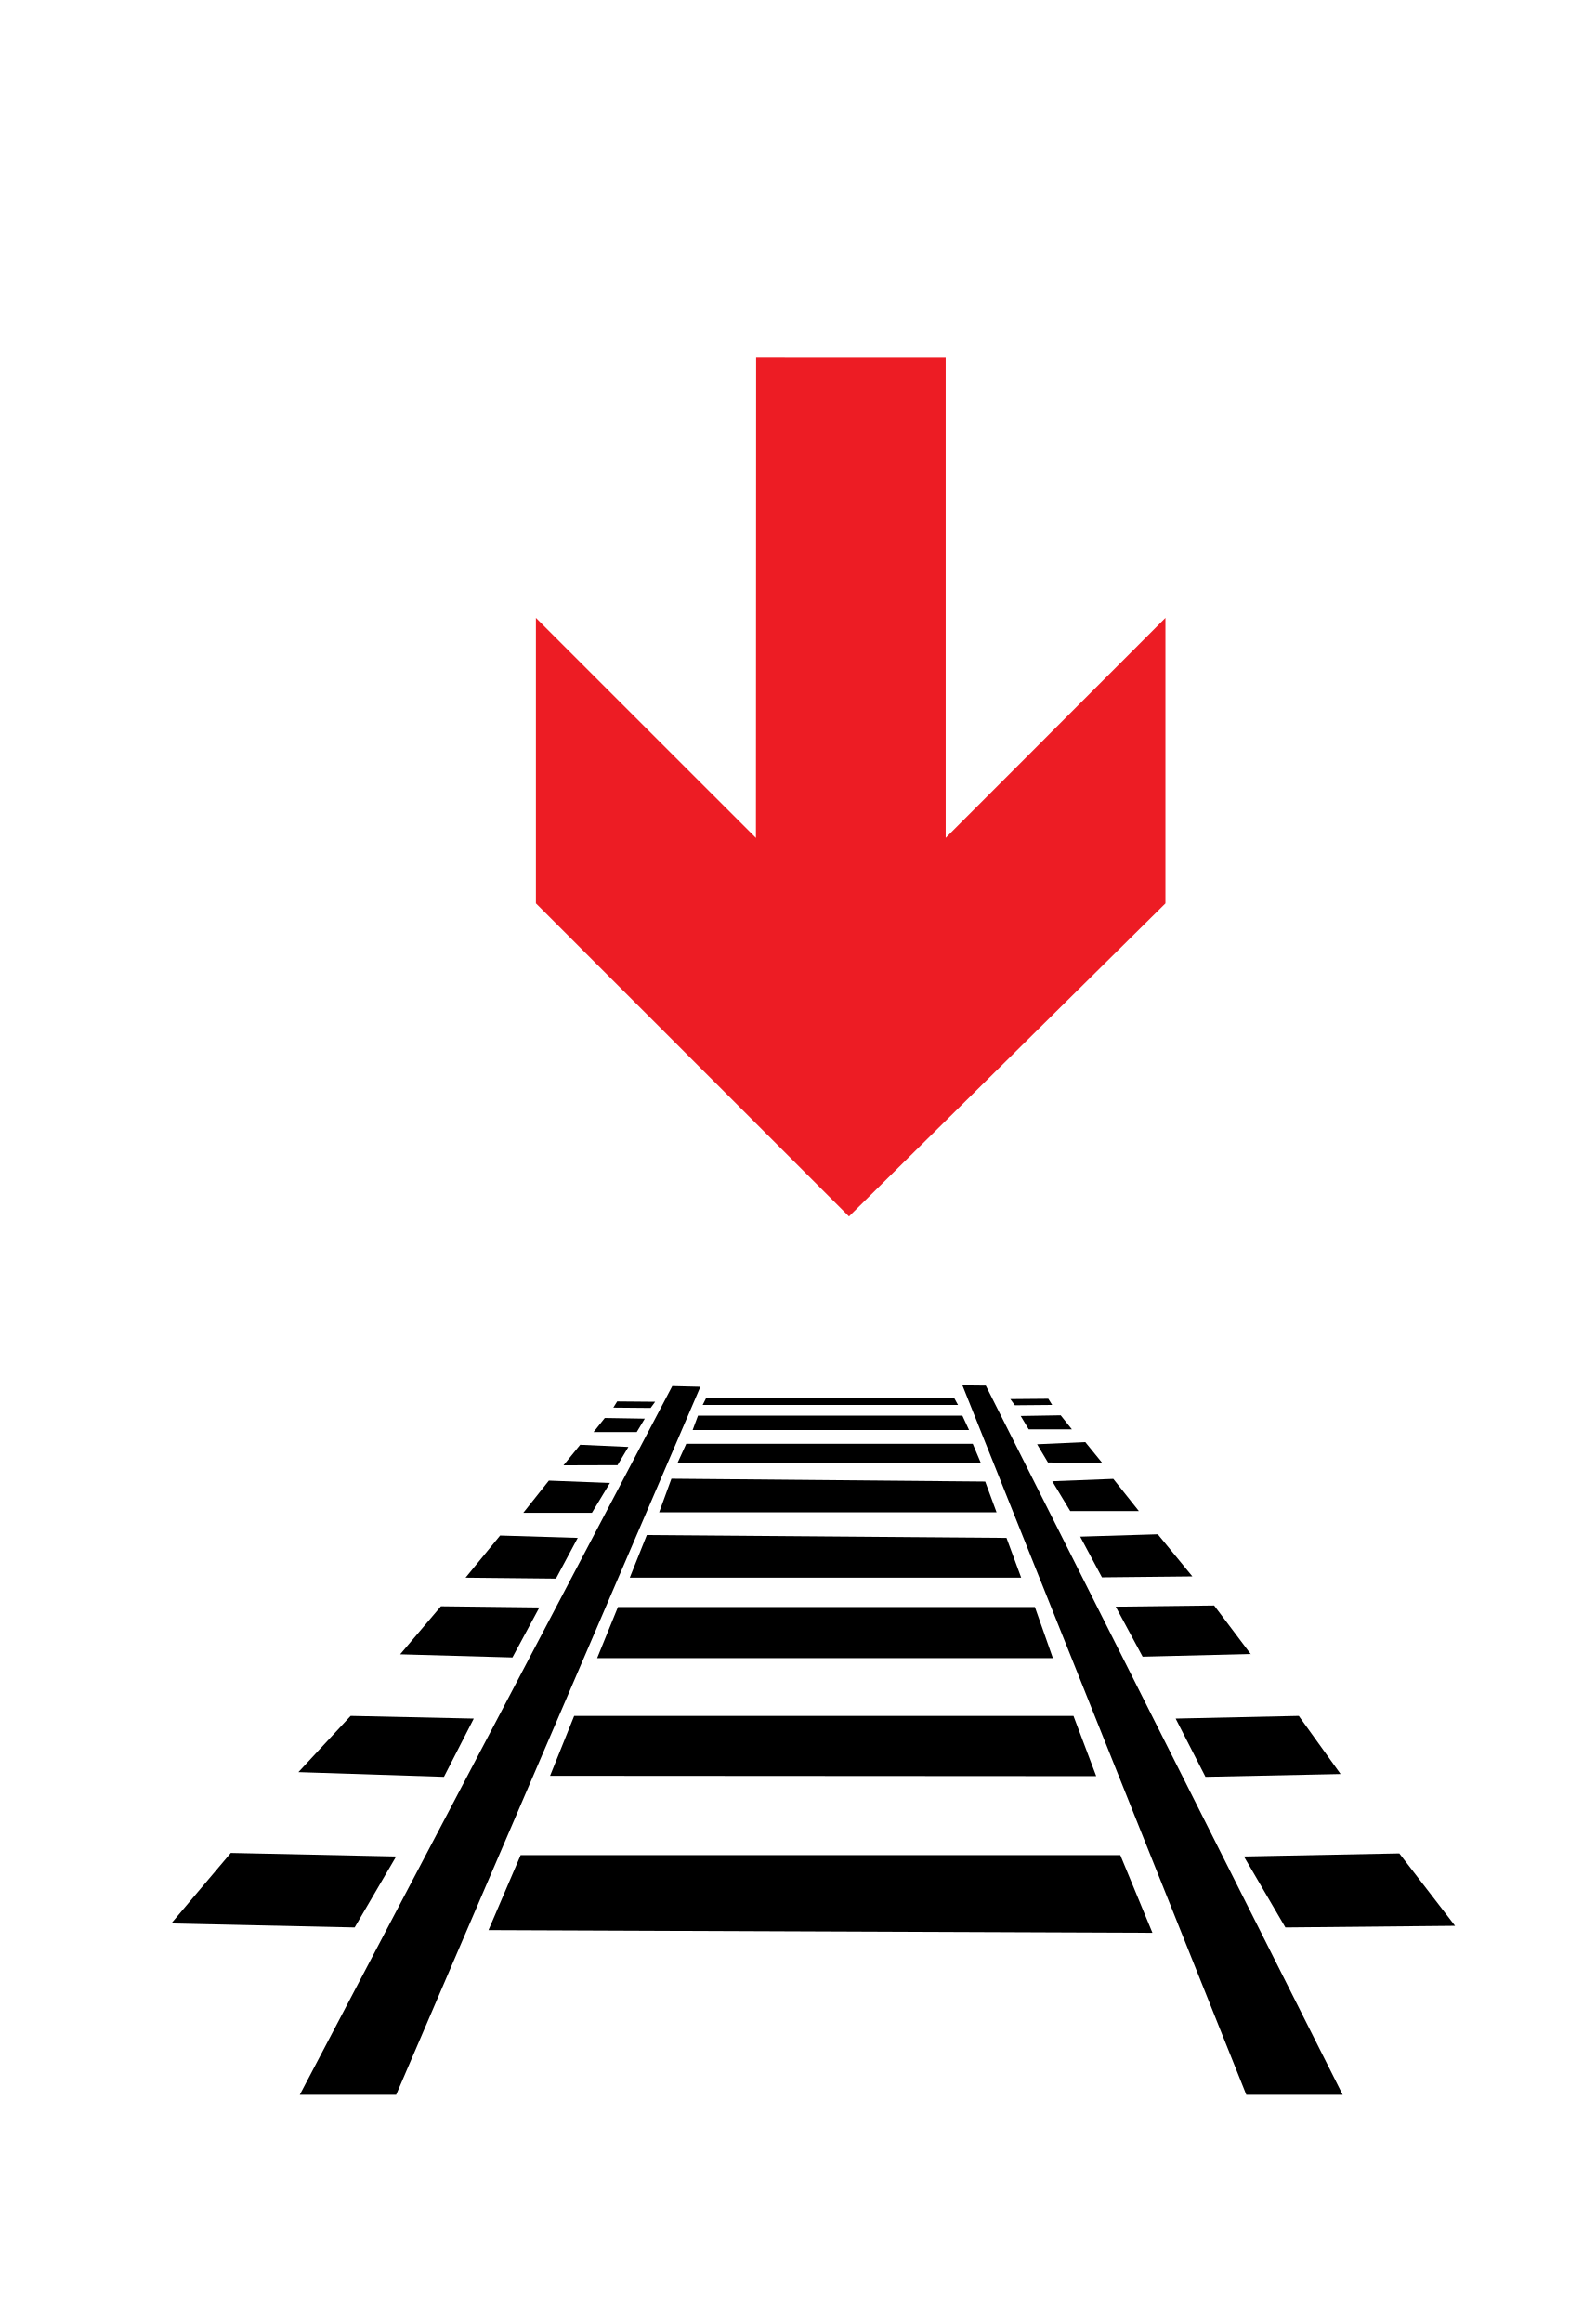
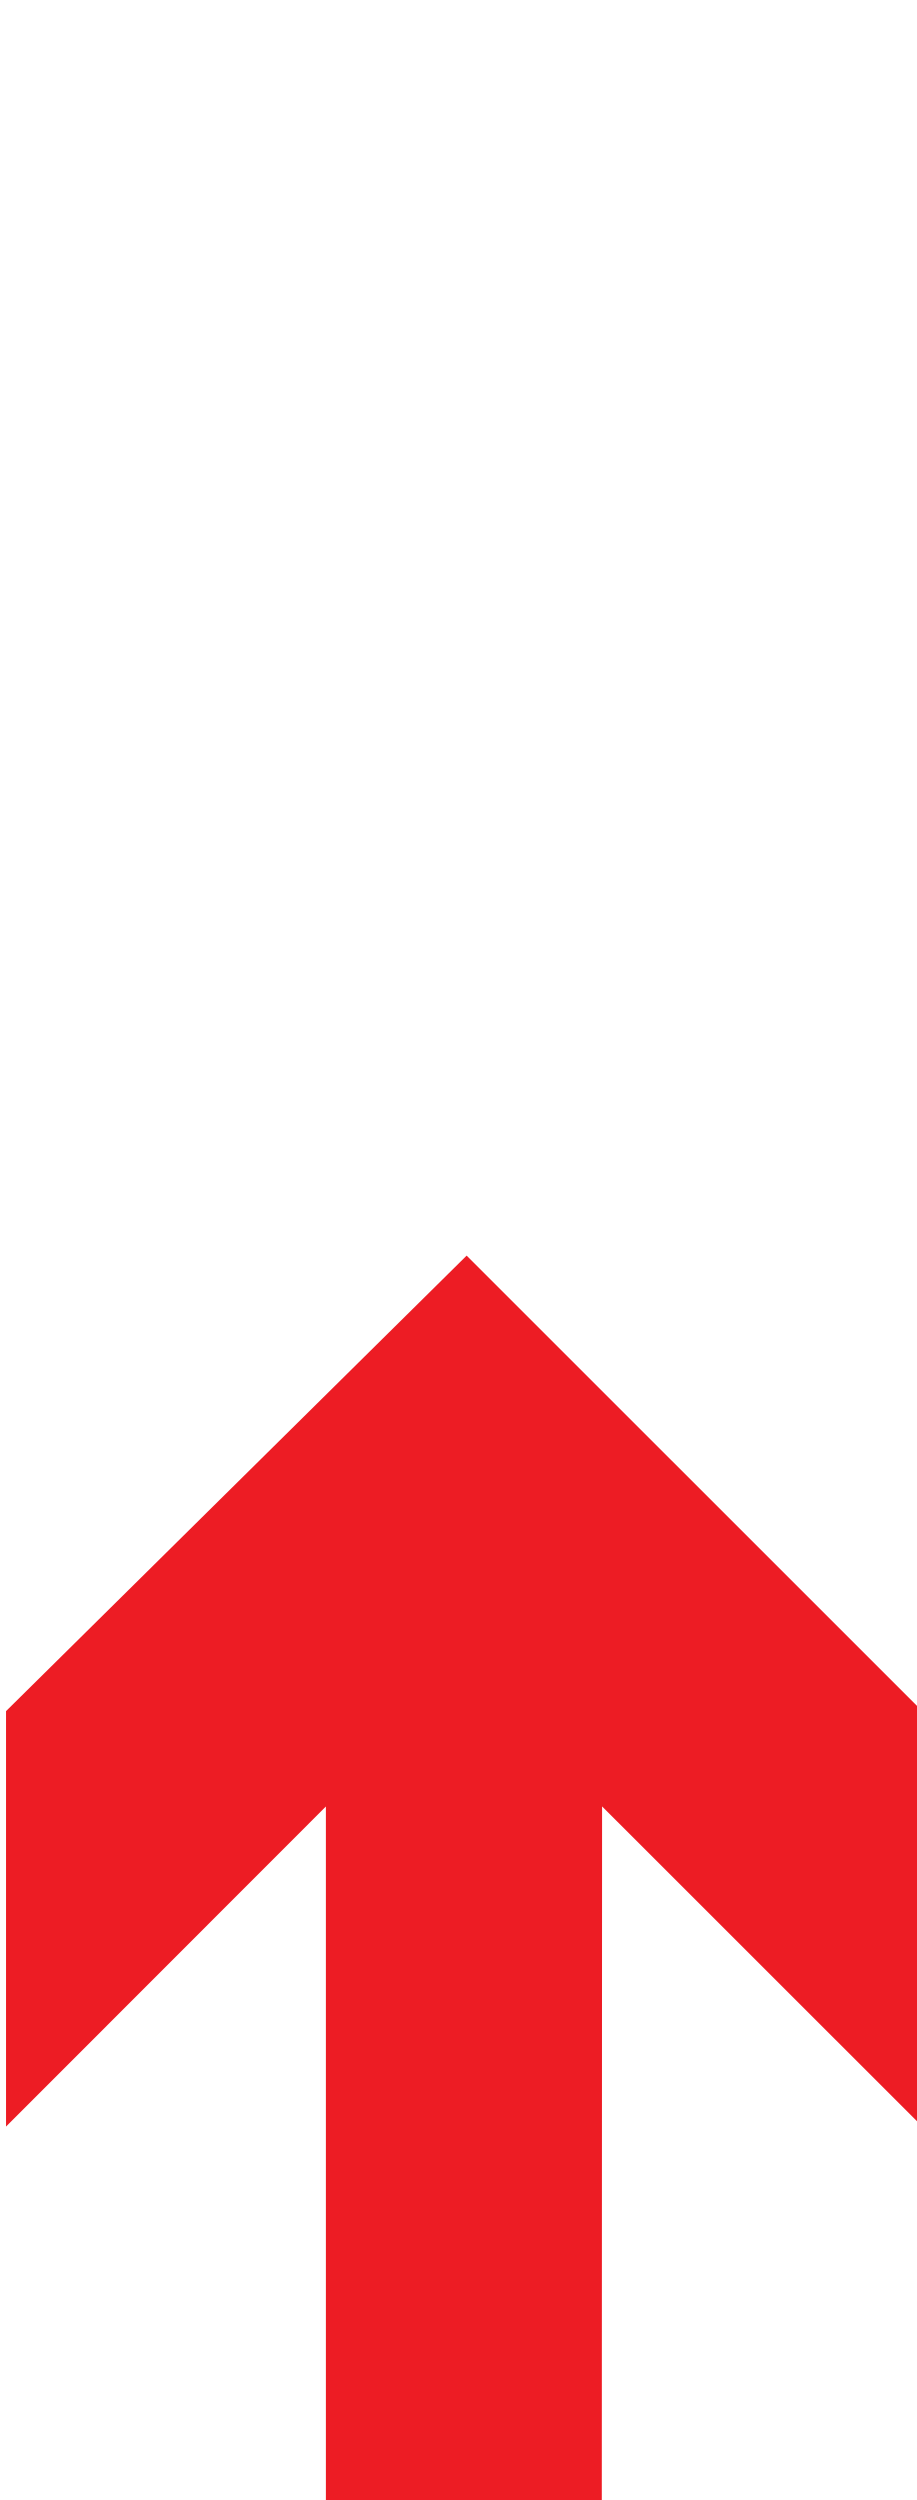
- <svg xmlns="http://www.w3.org/2000/svg" version="1.1" id="svg8" x="0px" y="0px" viewBox="0 0 125 182" xml:space="preserve" width="125" height="182">
-   <defs id="defs1414">
+ <svg xmlns="http://www.w3.org/2000/svg" width="49.338" height="134.6" version="1.1" xml:space="preserve" id="svg42">
+   <defs id="defs32">
    <clipPath id="clipPath18">
      <path d="M 0,394.67 V 0 h 538.59 v 394.67 z" id="path29" />
    </clipPath>
  </defs>
-   <style type="text/css" id="style1393">
- 	.st0{fill:#FFEB1D;}
- </style>
-   <g id="g989" transform="matrix(0.2097937,0,0,0.2097937,1.881995,74.53919)">
-     <path style="fill:#000000;fill-opacity:1;stroke:none;stroke-width:1px;stroke-linecap:butt;stroke-linejoin:miter;stroke-opacity:1" d="m 103,427 h 36 l 113.646,-264.409 -10.497,-0.265 z" id="path882" />
-     <path style="fill:#000000;fill-opacity:1;stroke:none;stroke-width:1px;stroke-linecap:butt;stroke-linejoin:miter;stroke-opacity:1" d="m 492.57,427 h -36 l -106.045,-264.939 8.73,0.088 z" id="path893" />
-     <path style="fill:#000000;fill-opacity:1;stroke:none;stroke-width:1px;stroke-linecap:butt;stroke-linejoin:miter;stroke-opacity:1" d="m 173.5,365.5 12,-28 h 224 l 12,29 z" id="path895" />
-     <path style="fill:#000000;fill-opacity:1;stroke:none;stroke-width:1px;stroke-linecap:butt;stroke-linejoin:miter;stroke-opacity:1" d="M 400.5,308 392,285.5 H 205.5 l -9,22.375 z" id="path901" />
-     <path style="fill:#000000;fill-opacity:1;stroke:none;stroke-width:1px;stroke-linecap:butt;stroke-linejoin:miter;stroke-opacity:1" d="M 123.5,364.5 139,338 77.237,336.677 55,363 Z" id="path903" />
-     <path style="fill:#000000;fill-opacity:1;stroke:none;stroke-width:1px;stroke-linecap:butt;stroke-linejoin:miter;stroke-opacity:1" d="m 102.5,306.5 19.5,-21 46,1 -11.146,21.763 z" id="path905" />
-     <path style="fill:#000000;fill-opacity:1;stroke:none;stroke-width:1px;stroke-linecap:butt;stroke-linejoin:miter;stroke-opacity:1" d="M 140.5,262.5 155.732,244.561 192.5,245 182.439,263.677 Z" id="path907" />
-     <path style="fill:#000000;fill-opacity:1;stroke:none;stroke-width:1px;stroke-linecap:butt;stroke-linejoin:miter;stroke-opacity:1" d="m 164.933,233.876 12.905,-15.733 28.991,0.884 -8.132,15.203 z" id="path909" />
-     <path style="fill:#000000;fill-opacity:1;stroke:none;stroke-width:1px;stroke-linecap:butt;stroke-linejoin:miter;stroke-opacity:1" d="m 196.045,197.636 -9.546,12.021 h 25.633 l 6.718,-11.137 z" id="path911" />
-     <path style="fill:#000000;fill-opacity:1;stroke:none;stroke-width:1px;stroke-linecap:butt;stroke-linejoin:miter;stroke-opacity:1" d="m 207.75,184.25 -6.25,7.688 20.188,-0.062 4.062,-6.812 z" id="path913" />
-     <path style="fill:#000000;fill-opacity:1;stroke:none;stroke-width:1px;stroke-linecap:butt;stroke-linejoin:miter;stroke-opacity:1" d="m 216.938,174.25 -4.188,5.25 h 16.125 l 3,-5 z" id="path915" />
-     <path style="fill:#000000;fill-opacity:1;stroke:none;stroke-width:1px;stroke-linecap:butt;stroke-linejoin:miter;stroke-opacity:1" d="m 235.75,168.188 -1.688,2.312 -13.938,-0.125 1.438,-2.312 z" id="path917" />
-     <path style="fill:#000000;fill-opacity:1;stroke:none;stroke-width:1px;stroke-linecap:butt;stroke-linejoin:miter;stroke-opacity:1" d="m 471.17,364.5 -15.5,-26.5 58.05,-1.146 20.823,27.03 z" id="path935" />
-     <path style="fill:#000000;fill-opacity:1;stroke:none;stroke-width:1px;stroke-linecap:butt;stroke-linejoin:miter;stroke-opacity:1" d="M 491.781,307.207 476.17,285.5 l -46,1 11.146,21.763 z" id="path937" />
-     <path style="fill:#000000;fill-opacity:1;stroke:none;stroke-width:1px;stroke-linecap:butt;stroke-linejoin:miter;stroke-opacity:1" d="m 458.19,262.384 -13.641,-18.116 -36.768,0.439 10.061,18.677 z" id="path939" />
-     <path style="fill:#000000;fill-opacity:1;stroke:none;stroke-width:1px;stroke-linecap:butt;stroke-linejoin:miter;stroke-opacity:1" d="m 436.409,233.406 -12.905,-15.733 -28.991,0.884 8.132,15.203 z" id="path941" />
-     <path style="fill:#000000;fill-opacity:1;stroke:none;stroke-width:1px;stroke-linecap:butt;stroke-linejoin:miter;stroke-opacity:1" d="m 406.887,196.99 9.546,12.021 h -25.633 l -6.718,-11.137 z" id="path943" />
-     <path style="fill:#000000;fill-opacity:1;stroke:none;stroke-width:1px;stroke-linecap:butt;stroke-linejoin:miter;stroke-opacity:1" d="m 396.42,183.25 6.25,7.688 -20.188,-0.062 -4.062,-6.812 z" id="path945" />
-     <path style="fill:#000000;fill-opacity:1;stroke:none;stroke-width:1px;stroke-linecap:butt;stroke-linejoin:miter;stroke-opacity:1" d="m 387.233,173.25 4.188,5.25 h -16.125 l -3,-5 z" id="path947" />
-     <path style="fill:#000000;fill-opacity:1;stroke:none;stroke-width:1px;stroke-linecap:butt;stroke-linejoin:miter;stroke-opacity:1" d="m 368.42,167.188 1.688,2.312 13.938,-0.125 -1.438,-2.312 z" id="path949" />
-     <path style="fill:#000000;fill-opacity:1;stroke:none;stroke-width:1px;stroke-linecap:butt;stroke-linejoin:miter;stroke-opacity:1" d="m 221.855,244.836 -7.778,19.092 h 170.236 l -6.718,-19.092 z" id="path951" />
-     <path style="fill:#000000;fill-opacity:1;stroke:none;stroke-width:1px;stroke-linecap:butt;stroke-linejoin:miter;stroke-opacity:1" d="m 232.638,217.966 -6.364,15.91 H 372.469 l -5.48,-14.849 z" id="path953" />
-     <path style="fill:#000000;fill-opacity:1;stroke:none;stroke-width:1px;stroke-linecap:butt;stroke-linejoin:miter;stroke-opacity:1" d="m 241.831,196.929 -4.596,12.551 h 126.042 l -4.243,-11.49 z" id="path955" />
-     <path style="fill:#000000;fill-opacity:1;stroke:none;stroke-width:1px;stroke-linecap:butt;stroke-linejoin:miter;stroke-opacity:1" d="m 244.125,191 h 113.25 l -3,-7.125 h -107 z" id="path957" />
-     <path style="fill:#000000;fill-opacity:1;stroke:none;stroke-width:1px;stroke-linecap:butt;stroke-linejoin:miter;stroke-opacity:1" d="M 249.75,178.75 H 353 l -2.5,-5.375 h -98.75 z" id="path959" />
-     <path style="fill:#000000;fill-opacity:1;stroke:none;stroke-width:1px;stroke-linecap:butt;stroke-linejoin:miter;stroke-opacity:1" d="m 253.5,169.375 h 95.375 l -1.375,-2.5 h -92.75 z" id="path961" />
-   </g>
-   <g transform="matrix(0,1.25,1.25,0,348.5089,83.59353)" id="g40">
-     <g transform="matrix(0.1,0,0,0.1,-44.48969,-245.2106)" id="g38">
-       <g clip-path="url(#clipPath18)" id="g36-5">
+   <g transform="matrix(0,-1.25,-1.25,0,49.65834,134.9247)" id="g40">
+     <g transform="scale(0.1)" id="g38">
+       <g clip-path="url(#clipPath18)" id="g36">
        <path d="m 163.44,394.67 c 0,0 104.5,-104.44 137.86,-137.77 H 0.04 L -0.003,138.06 c 0,0 245.73,-0.11 301.34,-0.121 -33.32,-33.336 -137.9,-137.94 -137.9,-137.94 h 178.91 l 196.23,196.28 -196.2,198.39 h -178.94" id="path34" style="fill:#ed1c24" />
      </g>
    </g>
  </g>
</svg>
